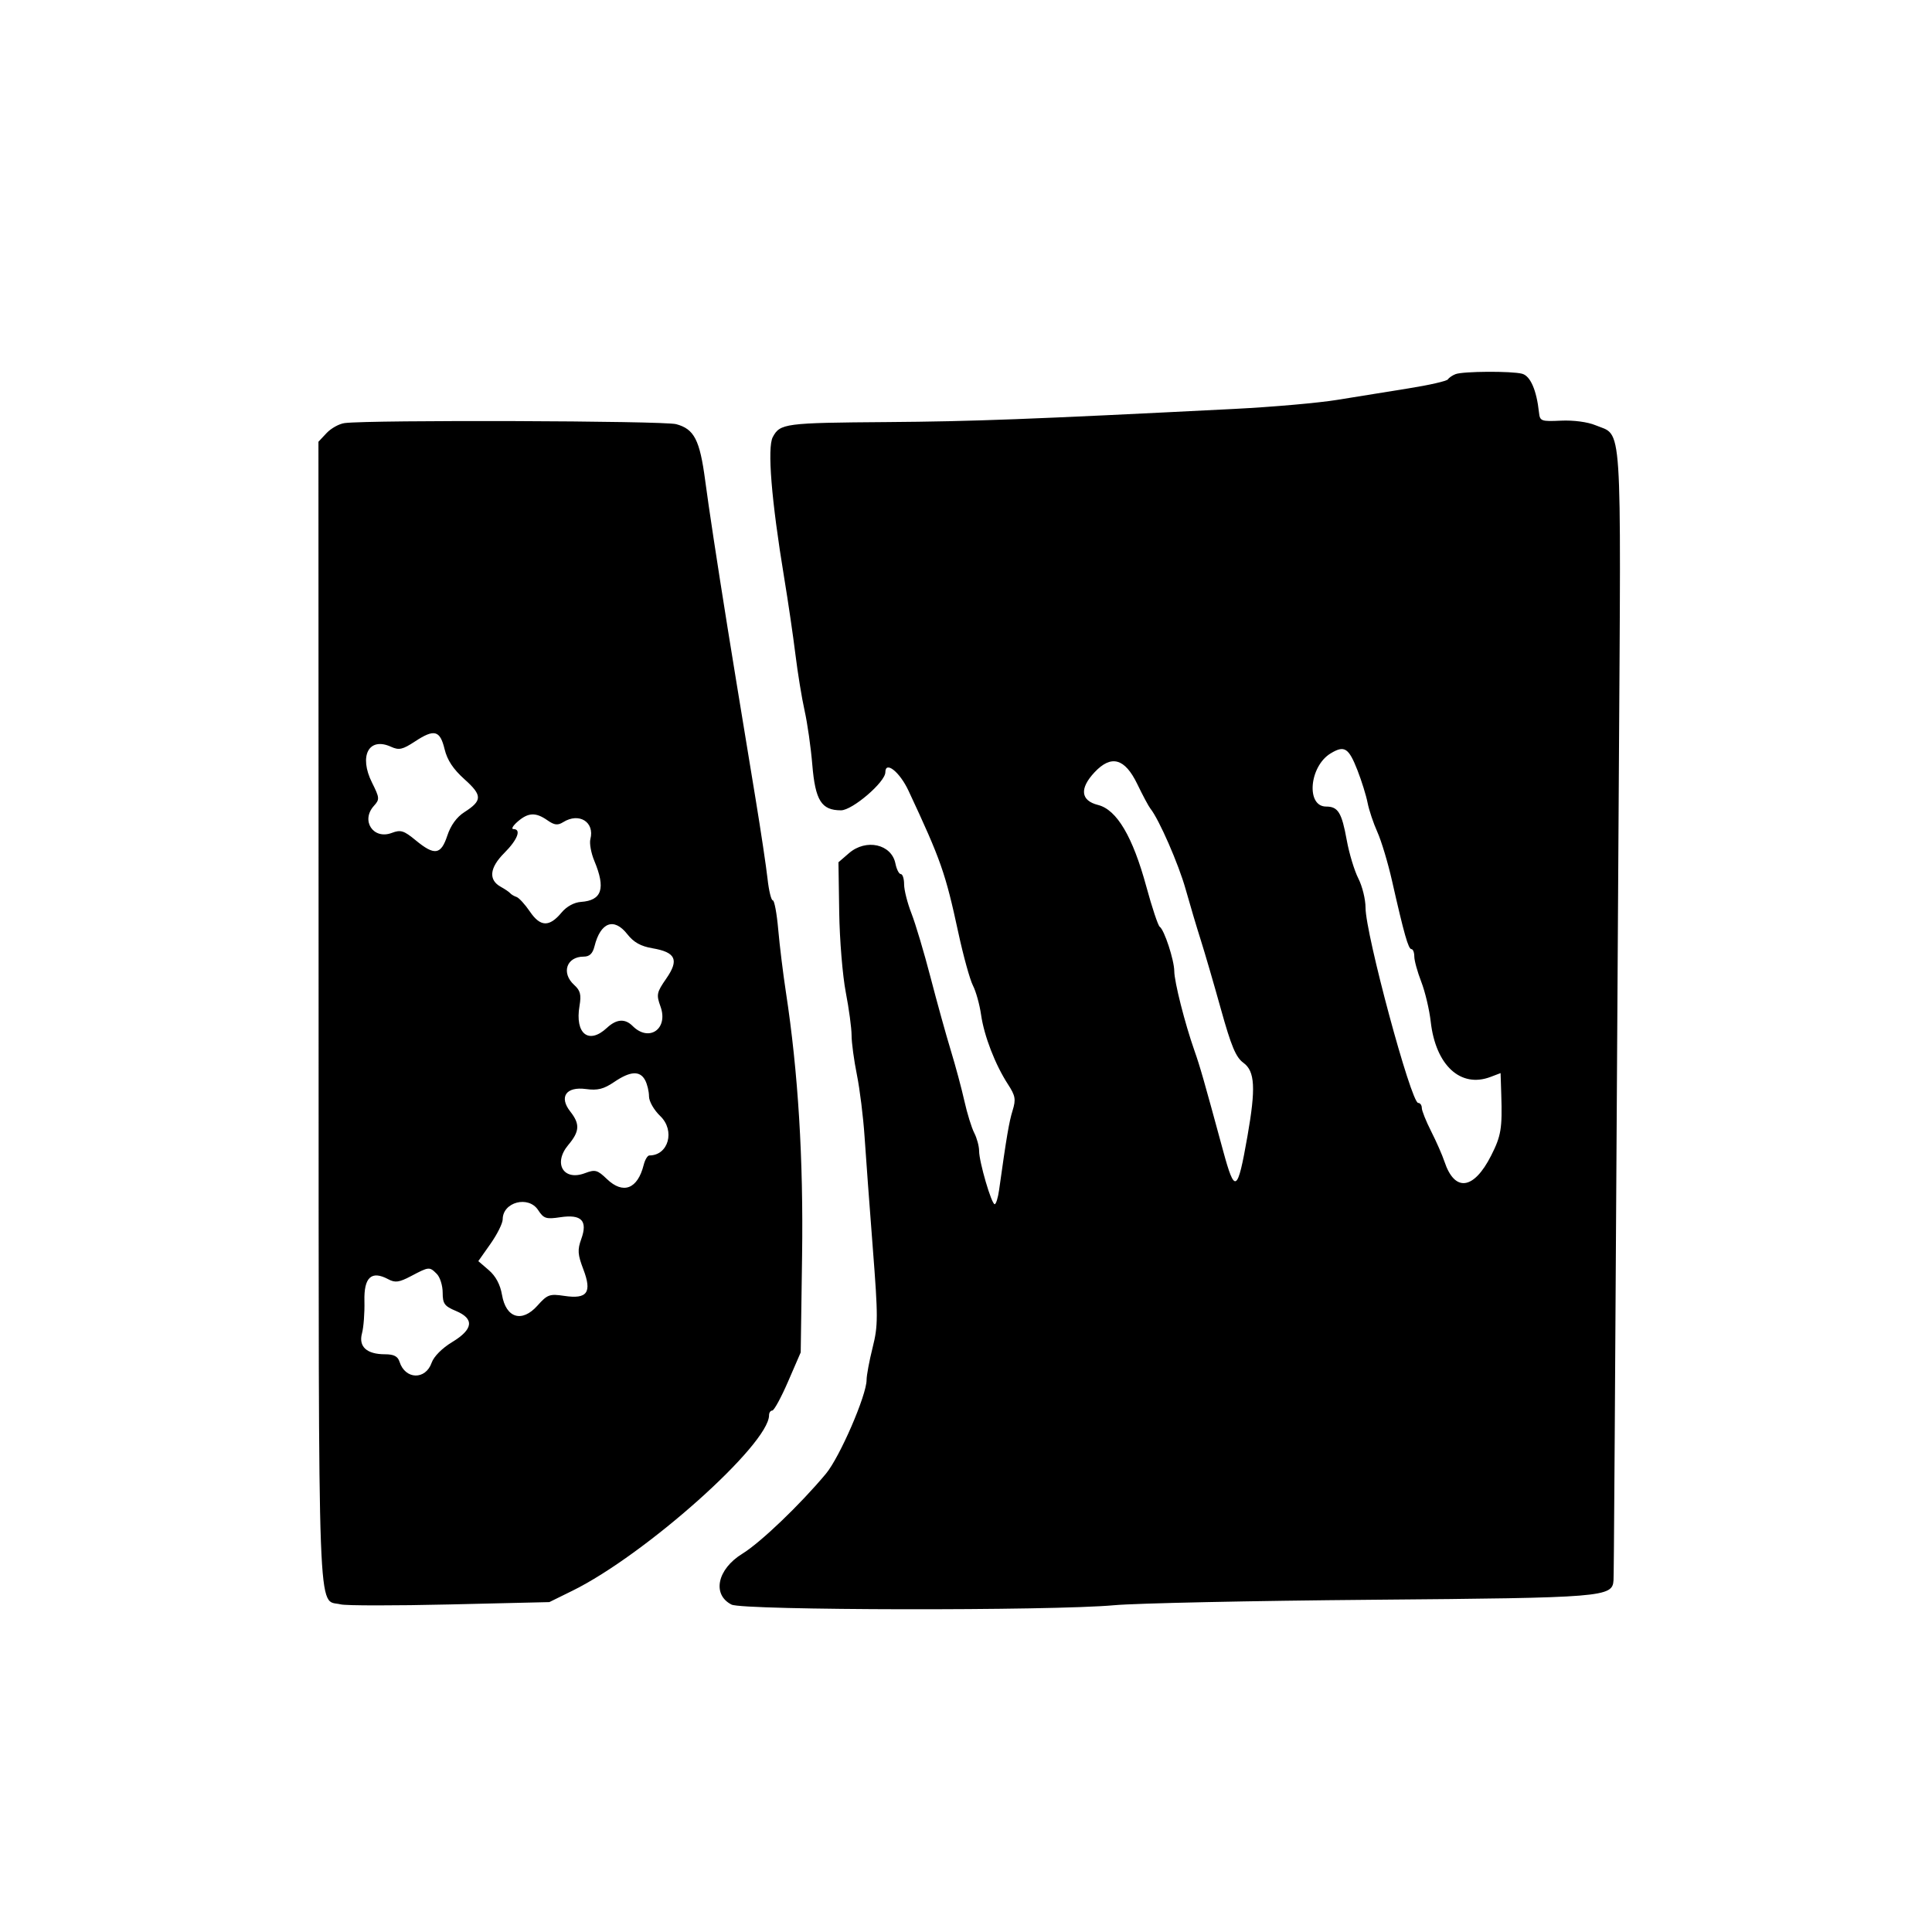
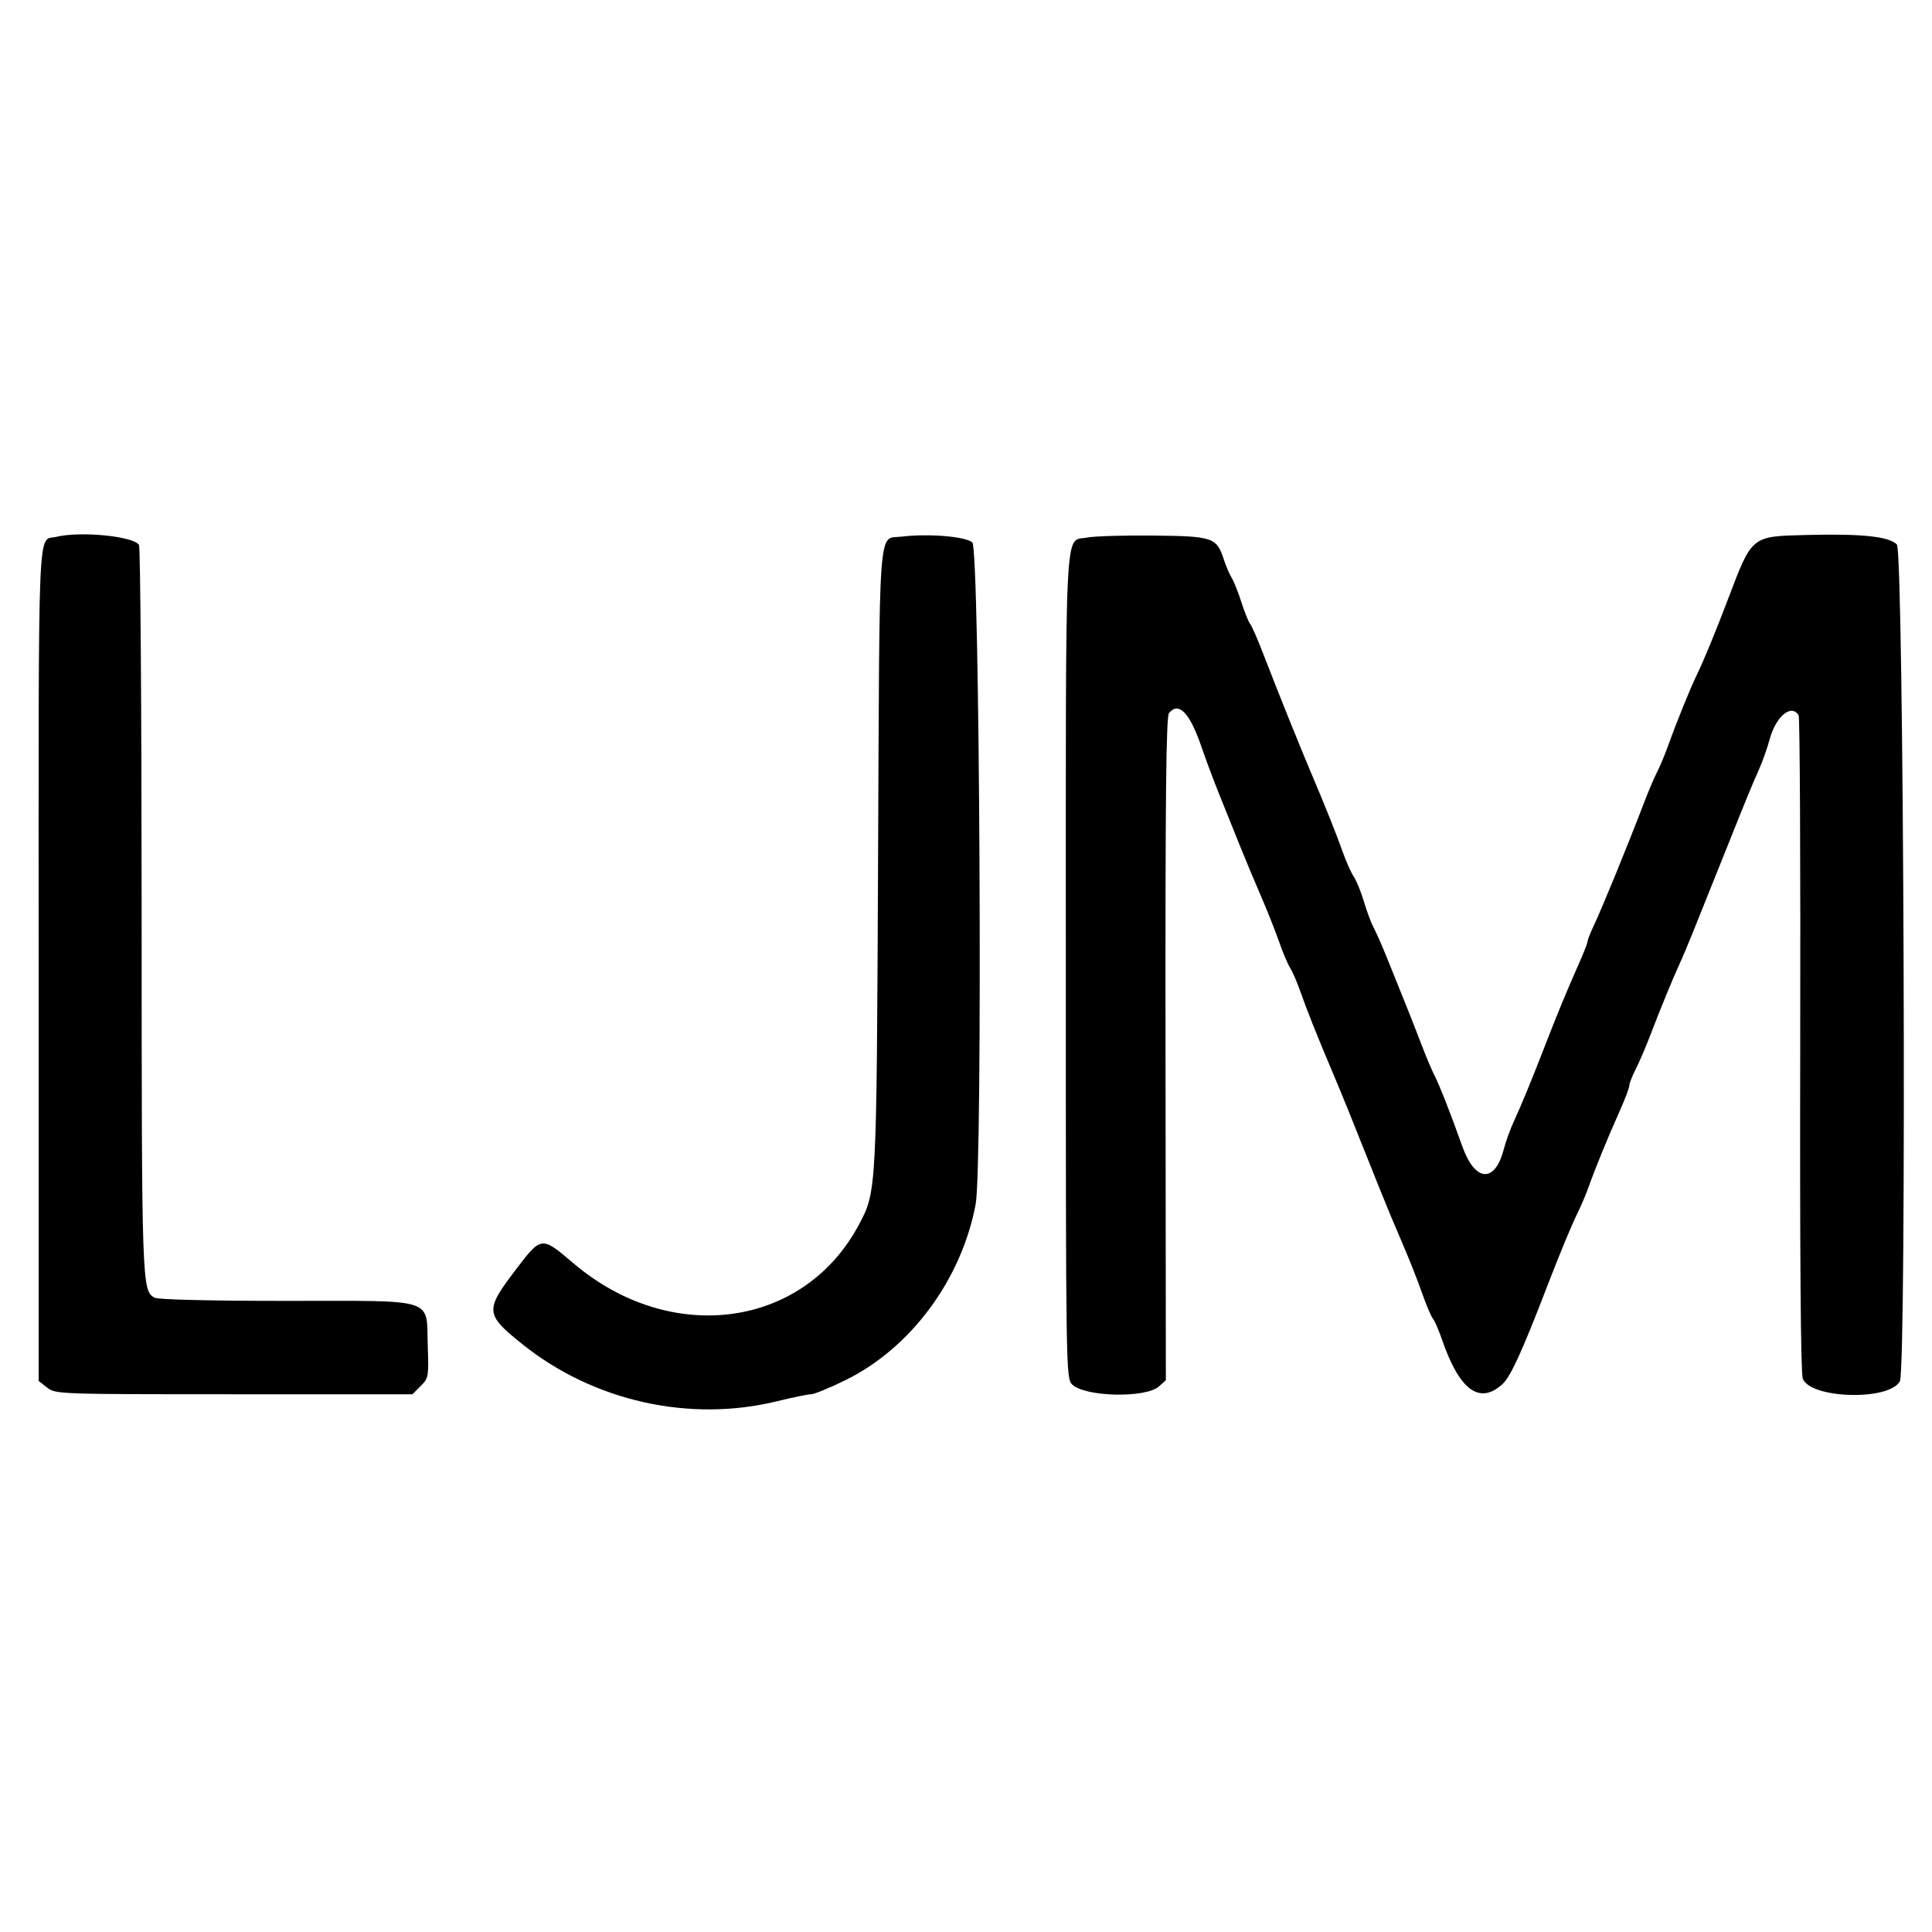
- <svg xmlns="http://www.w3.org/2000/svg" id="svg" version="1.1" width="515" height="515" style="display: block;">
+ <svg xmlns="http://www.w3.org/2000/svg" id="svg" width="400" height="400" viewBox="0, 0, 400,400">
  <g id="svgg">
-     <path id="path0" d="M388.000 99.729 C 387.175 100.043,386.255 100.672,385.956 101.126 C 385.656 101.581,380.931 102.661,375.456 103.527 C 369.980 104.393,361.450 105.768,356.500 106.583 C 351.550 107.399,339.175 108.487,329.000 109.003 C 274.315 111.772,259.307 112.341,236.500 112.509 C 209.196 112.709,207.941 112.874,205.997 116.506 C 204.488 119.325,205.624 133.357,209.032 154.000 C 210.077 160.325,211.427 169.542,212.034 174.481 C 212.640 179.421,213.743 186.171,214.486 189.481 C 215.228 192.792,216.149 199.264,216.532 203.864 C 217.325 213.395,218.967 216.000,224.180 216.000 C 227.209 216.000,236.000 208.460,236.000 205.861 C 236.000 202.713,239.831 205.764,242.175 210.777 C 250.837 229.311,252.004 232.639,255.472 248.694 C 256.802 254.850,258.547 261.156,259.348 262.707 C 260.150 264.258,261.128 267.770,261.521 270.513 C 262.330 276.158,265.288 283.803,268.686 289.036 C 270.674 292.097,270.839 293.039,269.917 296.036 C 268.973 299.101,268.312 302.997,266.315 317.250 C 266.026 319.313,265.500 320.999,265.145 320.999 C 264.294 320.997,261.002 309.730,260.994 306.793 C 260.990 305.532,260.408 303.375,259.700 302.000 C 258.991 300.625,257.809 296.800,257.073 293.500 C 256.337 290.200,254.705 284.125,253.446 280.000 C 252.187 275.875,249.755 267.100,248.040 260.500 C 246.326 253.900,244.041 246.241,242.962 243.481 C 241.883 240.720,241.000 237.233,241.000 235.731 C 241.000 234.229,240.606 233.000,240.125 233.000 C 239.644 233.000,238.997 231.735,238.688 230.189 C 237.650 224.998,230.866 223.484,226.306 227.425 L 223.500 229.850 223.702 243.175 C 223.813 250.504,224.600 260.100,225.452 264.500 C 226.303 268.900,227.000 274.075,227.001 276.000 C 227.001 277.925,227.639 282.650,228.418 286.500 C 229.196 290.350,230.116 297.775,230.462 303.000 C 230.807 308.225,231.794 321.568,232.653 332.651 C 234.084 351.095,234.081 353.344,232.608 359.215 C 231.724 362.742,231.000 366.621,231.000 367.835 C 231.000 371.929,223.836 388.447,220.146 392.863 C 213.229 401.141,202.732 411.183,197.870 414.175 C 191.188 418.286,189.756 425.050,195.000 427.725 C 198.059 429.286,280.333 429.421,297.000 427.892 C 302.775 427.363,333.758 426.708,365.852 426.438 C 427.684 425.917,429.829 425.743,430.105 421.224 C 430.207 419.557,430.387 392.393,431.522 206.615 C 432.114 109.886,432.548 116.380,425.295 113.350 C 423.212 112.480,419.422 111.976,416.123 112.131 C 410.812 112.381,410.485 112.260,410.237 109.948 C 409.601 104.013,407.949 100.220,405.744 99.629 C 402.957 98.882,390.034 98.955,388.000 99.729 M91.873 112.776 C 90.428 112.959,88.265 114.154,87.065 115.430 L 84.885 117.752 84.927 269.888 C 84.974 437.182,84.561 426.099,90.809 427.667 C 92.219 428.021,105.312 428.029,119.903 427.686 L 146.433 427.061 152.585 424.033 C 171.973 414.488,205.000 385.014,205.000 377.257 C 205.000 376.566,205.388 376.000,205.861 376.000 C 206.335 376.000,208.234 372.512,210.081 368.250 L 213.439 360.500 213.805 334.851 C 214.175 308.959,212.759 285.818,209.499 264.500 C 208.742 259.550,207.817 252.012,207.444 247.750 C 207.071 243.488,206.420 240.000,205.998 240.000 C 205.576 240.000,204.946 237.412,204.598 234.250 C 204.250 231.088,202.818 221.525,201.416 213.000 C 196.858 185.289,194.947 173.609,193.971 167.500 C 191.002 148.926,188.967 135.539,187.973 128.057 C 186.537 117.241,185.051 114.360,180.243 113.066 C 176.857 112.154,98.785 111.898,91.873 112.776 M118.510 199.696 C 119.219 202.625,120.805 205.025,123.812 207.720 C 128.608 212.018,128.601 213.411,123.769 216.500 C 121.742 217.796,120.147 219.996,119.237 222.750 C 117.541 227.886,115.836 228.138,110.809 223.994 C 107.643 221.384,106.803 221.124,104.441 222.022 C 99.512 223.896,96.106 218.750,99.669 214.813 C 101.234 213.084,101.202 212.695,99.169 208.625 C 95.600 201.477,98.314 196.363,104.243 199.065 C 106.360 200.029,107.312 199.817,110.616 197.645 C 115.768 194.258,117.291 194.653,118.510 199.696 M361.850 205.324 C 362.962 208.171,364.177 212.075,364.549 214.000 C 364.922 215.925,366.098 219.437,367.163 221.805 C 368.229 224.173,369.985 230.023,371.066 234.805 C 374.276 248.996,375.411 253.000,376.227 253.000 C 376.652 253.000,377.000 253.883,377.000 254.963 C 377.000 256.043,377.836 259.080,378.858 261.713 C 379.880 264.346,381.014 269.126,381.377 272.336 C 382.694 283.971,389.335 290.104,397.326 287.066 L 400.000 286.050 400.183 291.775 C 400.471 300.800,400.141 302.789,397.481 308.038 C 392.840 317.195,387.765 317.845,385.036 309.629 C 384.464 307.908,382.872 304.286,381.498 301.581 C 380.124 298.875,379.000 296.062,379.000 295.331 C 379.000 294.599,378.564 294.000,378.032 294.000 C 376.144 294.000,364.000 248.944,364.000 241.939 C 364.000 239.729,363.136 236.226,362.079 234.156 C 361.023 232.085,359.634 227.491,358.992 223.946 C 357.661 216.595,356.681 215.000,353.500 215.000 C 348.095 215.000,348.997 204.285,354.694 200.829 C 358.363 198.603,359.504 199.319,361.850 205.324 M303.156 209.000 C 304.617 212.025,306.192 214.970,306.656 215.544 C 308.936 218.364,314.167 230.325,316.038 237.000 C 317.195 241.125,319.002 247.200,320.054 250.500 C 321.106 253.800,323.531 262.117,325.443 268.983 C 328.213 278.927,329.437 281.843,331.460 283.317 C 334.534 285.556,334.778 290.064,332.520 302.896 C 329.873 317.933,329.186 318.342,326.036 306.750 C 320.857 287.692,319.880 284.282,318.372 280.000 C 315.852 272.845,313.036 261.735,313.017 258.876 C 312.998 255.912,310.361 247.864,309.139 247.041 C 308.698 246.743,307.096 241.941,305.579 236.368 C 301.947 223.020,297.695 215.827,292.695 214.574 C 288.057 213.411,287.709 210.202,291.750 205.879 C 296.206 201.112,299.825 202.102,303.156 209.000 M145.916 218.654 C 147.782 219.961,148.665 220.066,150.125 219.154 C 154.373 216.501,158.565 219.123,157.372 223.686 C 157.083 224.792,157.556 227.394,158.423 229.470 C 161.503 236.842,160.467 240.028,154.864 240.416 C 153.033 240.543,151.028 241.643,149.688 243.256 C 146.436 247.169,144.044 247.097,141.259 243.000 C 139.950 241.075,138.344 239.320,137.690 239.100 C 137.035 238.880,136.275 238.430,136.000 238.100 C 135.725 237.770,134.600 237.004,133.500 236.398 C 130.150 234.552,130.482 231.318,134.427 227.373 C 137.979 223.821,139.050 221.000,136.847 221.000 C 136.213 221.000,136.732 220.100,138.000 219.000 C 140.805 216.567,142.812 216.479,145.916 218.654 M167.215 249.016 C 168.915 251.187,170.796 252.240,173.935 252.776 C 180.144 253.836,181.063 255.859,177.604 260.850 C 175.039 264.551,174.919 265.134,176.066 268.306 C 178.216 274.251,173.025 277.883,168.643 273.500 C 166.596 271.453,164.327 271.618,161.770 274.000 C 156.917 278.521,153.222 275.565,154.473 268.161 C 154.984 265.136,154.708 264.046,153.054 262.548 C 149.539 259.368,151.008 255.000,155.592 255.000 C 157.149 255.000,157.982 254.205,158.470 252.250 C 160.074 245.822,163.674 244.491,167.215 249.016 M171.965 287.934 C 172.534 288.998,173.000 290.939,173.000 292.247 C 173.000 293.585,174.313 295.884,176.000 297.500 C 180.025 301.356,178.191 308.000,173.101 308.000 C 172.615 308.000,171.933 309.132,171.586 310.515 C 169.968 316.962,166.117 318.444,161.781 314.290 C 159.230 311.846,158.654 311.692,155.913 312.727 C 150.175 314.893,147.368 310.093,151.500 305.182 C 154.517 301.597,154.633 299.620,152.022 296.301 C 148.950 292.396,150.894 289.588,156.179 290.297 C 159.316 290.718,160.915 290.319,163.720 288.416 C 168.021 285.497,170.580 285.347,171.965 287.934 M143.443 322.553 C 144.939 324.837,145.562 325.038,149.365 324.468 C 155.013 323.621,156.710 325.394,154.939 330.293 C 153.904 333.155,153.989 334.404,155.488 338.330 C 157.859 344.537,156.562 346.357,150.423 345.436 C 146.502 344.848,145.918 345.060,143.255 348.041 C 139.130 352.657,134.873 351.362,133.816 345.168 C 133.346 342.419,132.146 340.169,130.302 338.581 L 127.500 336.170 130.750 331.556 C 132.537 329.018,134.000 326.080,134.000 325.027 C 134.000 320.415,140.863 318.616,143.443 322.553 M116.429 339.571 C 117.293 340.436,118.000 342.680,118.000 344.558 C 118.000 347.516,118.469 348.169,121.500 349.436 C 126.508 351.528,126.176 354.339,120.517 357.757 C 117.862 359.361,115.638 361.599,115.064 363.246 C 113.435 367.918,108.012 367.763,106.500 363.001 C 106.037 361.542,104.988 361.000,102.624 361.000 C 97.754 361.000,95.529 358.969,96.495 355.406 C 96.928 353.808,97.219 349.943,97.142 346.817 C 96.986 340.464,99.014 338.599,103.481 340.990 C 105.344 341.987,106.380 341.843,109.612 340.139 C 114.367 337.631,114.479 337.622,116.429 339.571 " stroke="none" fill="#000000" fill-rule="evenodd" />
+     <path id="path0" d="M11.667 111.146 C 7.711 112.110,8.000 105.129,8.000 199.722 L 8.000 285.903 9.757 287.285 C 11.486 288.645,12.091 288.667,48.454 288.667 L 85.394 288.667 87.092 286.969 C 88.722 285.338,88.781 285.006,88.561 278.576 C 88.220 268.553,90.699 269.333,59.216 269.333 C 43.551 269.333,32.762 269.074,32.026 268.681 C 29.366 267.257,29.334 266.311,29.323 188.734 C 29.318 147.447,29.071 113.286,28.776 112.821 C 27.626 111.009,16.644 109.934,11.667 111.146 M186.571 111.111 C 181.749 111.696,182.111 106.655,181.796 177.675 C 181.490 246.853,181.499 246.667,177.826 253.560 C 166.405 274.986,138.902 278.700,118.717 261.541 C 112.058 255.880,112.114 255.874,106.708 262.978 C 100.362 271.316,100.438 272.121,108.168 278.314 C 122.885 290.105,142.772 294.555,160.886 290.111 C 164.123 289.317,167.295 288.667,167.934 288.667 C 168.574 288.667,171.775 287.351,175.048 285.744 C 188.566 279.106,199.035 264.968,201.997 249.351 C 203.489 241.483,202.853 113.708,201.314 112.316 C 199.924 111.058,192.210 110.427,186.571 111.111 M225.054 111.296 C 220.328 112.256,220.667 105.434,220.667 199.794 C 220.667 283.626,220.693 285.359,221.963 286.629 C 224.556 289.222,237.224 289.513,239.954 287.042 L 241.377 285.753 241.308 217.168 C 241.256 164.937,241.429 148.355,242.034 147.625 C 244.045 145.203,246.323 147.562,248.724 154.552 C 249.691 157.365,251.395 161.917,252.512 164.667 C 253.629 167.417,255.438 171.917,256.534 174.667 C 257.629 177.417,259.632 182.217,260.986 185.333 C 262.339 188.450,264.069 192.800,264.830 195.000 C 265.591 197.200,266.612 199.616,267.098 200.369 C 267.584 201.122,268.555 203.372,269.255 205.369 C 270.549 209.059,272.800 214.713,275.612 221.333 C 277.760 226.393,279.783 231.392,285.867 246.667 C 286.962 249.417,288.965 254.217,290.317 257.333 C 291.669 260.450,293.496 265.064,294.377 267.586 C 295.258 270.108,296.285 272.540,296.660 272.991 C 297.034 273.443,297.902 275.444,298.588 277.438 C 302.167 287.839,306.333 290.891,311.060 286.574 C 312.755 285.026,315.091 279.920,320.321 266.333 C 323.020 259.324,325.335 253.745,326.686 251.000 C 327.408 249.533,328.420 247.133,328.935 245.667 C 330.180 242.124,332.951 235.354,335.371 229.947 C 336.450 227.534,337.333 225.197,337.333 224.754 C 337.333 224.310,337.935 222.767,338.671 221.324 C 339.407 219.881,340.727 216.818,341.604 214.517 C 343.633 209.193,346.479 202.246,347.689 199.667 C 348.205 198.567,349.413 195.717,350.374 193.333 C 352.844 187.206,355.682 180.130,357.928 174.500 C 361.444 165.685,362.810 162.363,364.168 159.333 C 364.907 157.683,365.903 154.878,366.380 153.100 C 367.665 148.313,370.873 145.637,372.389 148.089 C 372.646 148.505,372.794 179.184,372.717 216.264 C 372.628 259.689,372.815 284.303,373.242 285.426 C 374.835 289.617,391.160 290.061,393.347 285.974 C 394.784 283.290,394.177 114.177,392.726 112.726 C 391.053 111.053,385.392 110.465,373.862 110.766 C 362.505 111.062,362.769 110.841,357.655 124.333 C 355.263 130.645,352.738 136.768,351.333 139.667 C 349.884 142.656,347.200 149.277,345.364 154.391 C 344.694 156.257,343.665 158.714,343.077 159.852 C 342.488 160.990,341.286 163.814,340.406 166.127 C 337.129 174.738,331.823 187.709,329.941 191.710 C 329.240 193.201,328.667 194.677,328.667 194.991 C 328.667 195.304,327.783 197.534,326.704 199.947 C 324.569 204.717,322.093 210.728,319.679 217.000 C 317.362 223.019,314.752 229.348,313.356 232.333 C 312.671 233.800,311.756 236.350,311.323 238.000 C 309.470 245.065,305.354 244.711,302.726 237.262 C 300.511 230.985,298.026 224.651,297.000 222.667 C 296.454 221.610,295.286 218.853,294.406 216.540 C 292.867 212.495,290.775 207.237,287.031 198.000 C 286.065 195.617,284.869 192.917,284.373 192.000 C 283.877 191.083,282.991 188.707,282.404 186.720 C 281.818 184.732,280.863 182.381,280.282 181.495 C 279.702 180.609,278.682 178.336,278.016 176.442 C 276.774 172.913,274.477 167.155,271.722 160.667 C 269.089 154.465,264.740 143.654,261.451 135.135 C 260.348 132.277,259.159 129.577,258.811 129.135 C 258.462 128.694,257.653 126.683,257.013 124.667 C 256.373 122.650,255.478 120.400,255.026 119.667 C 254.573 118.933,253.845 117.245,253.409 115.914 C 251.880 111.248,251.199 111.014,238.765 110.883 C 232.661 110.819,226.491 111.004,225.054 111.296 " stroke="none" fill="#000000" fill-rule="evenodd" />
  </g>
</svg>
